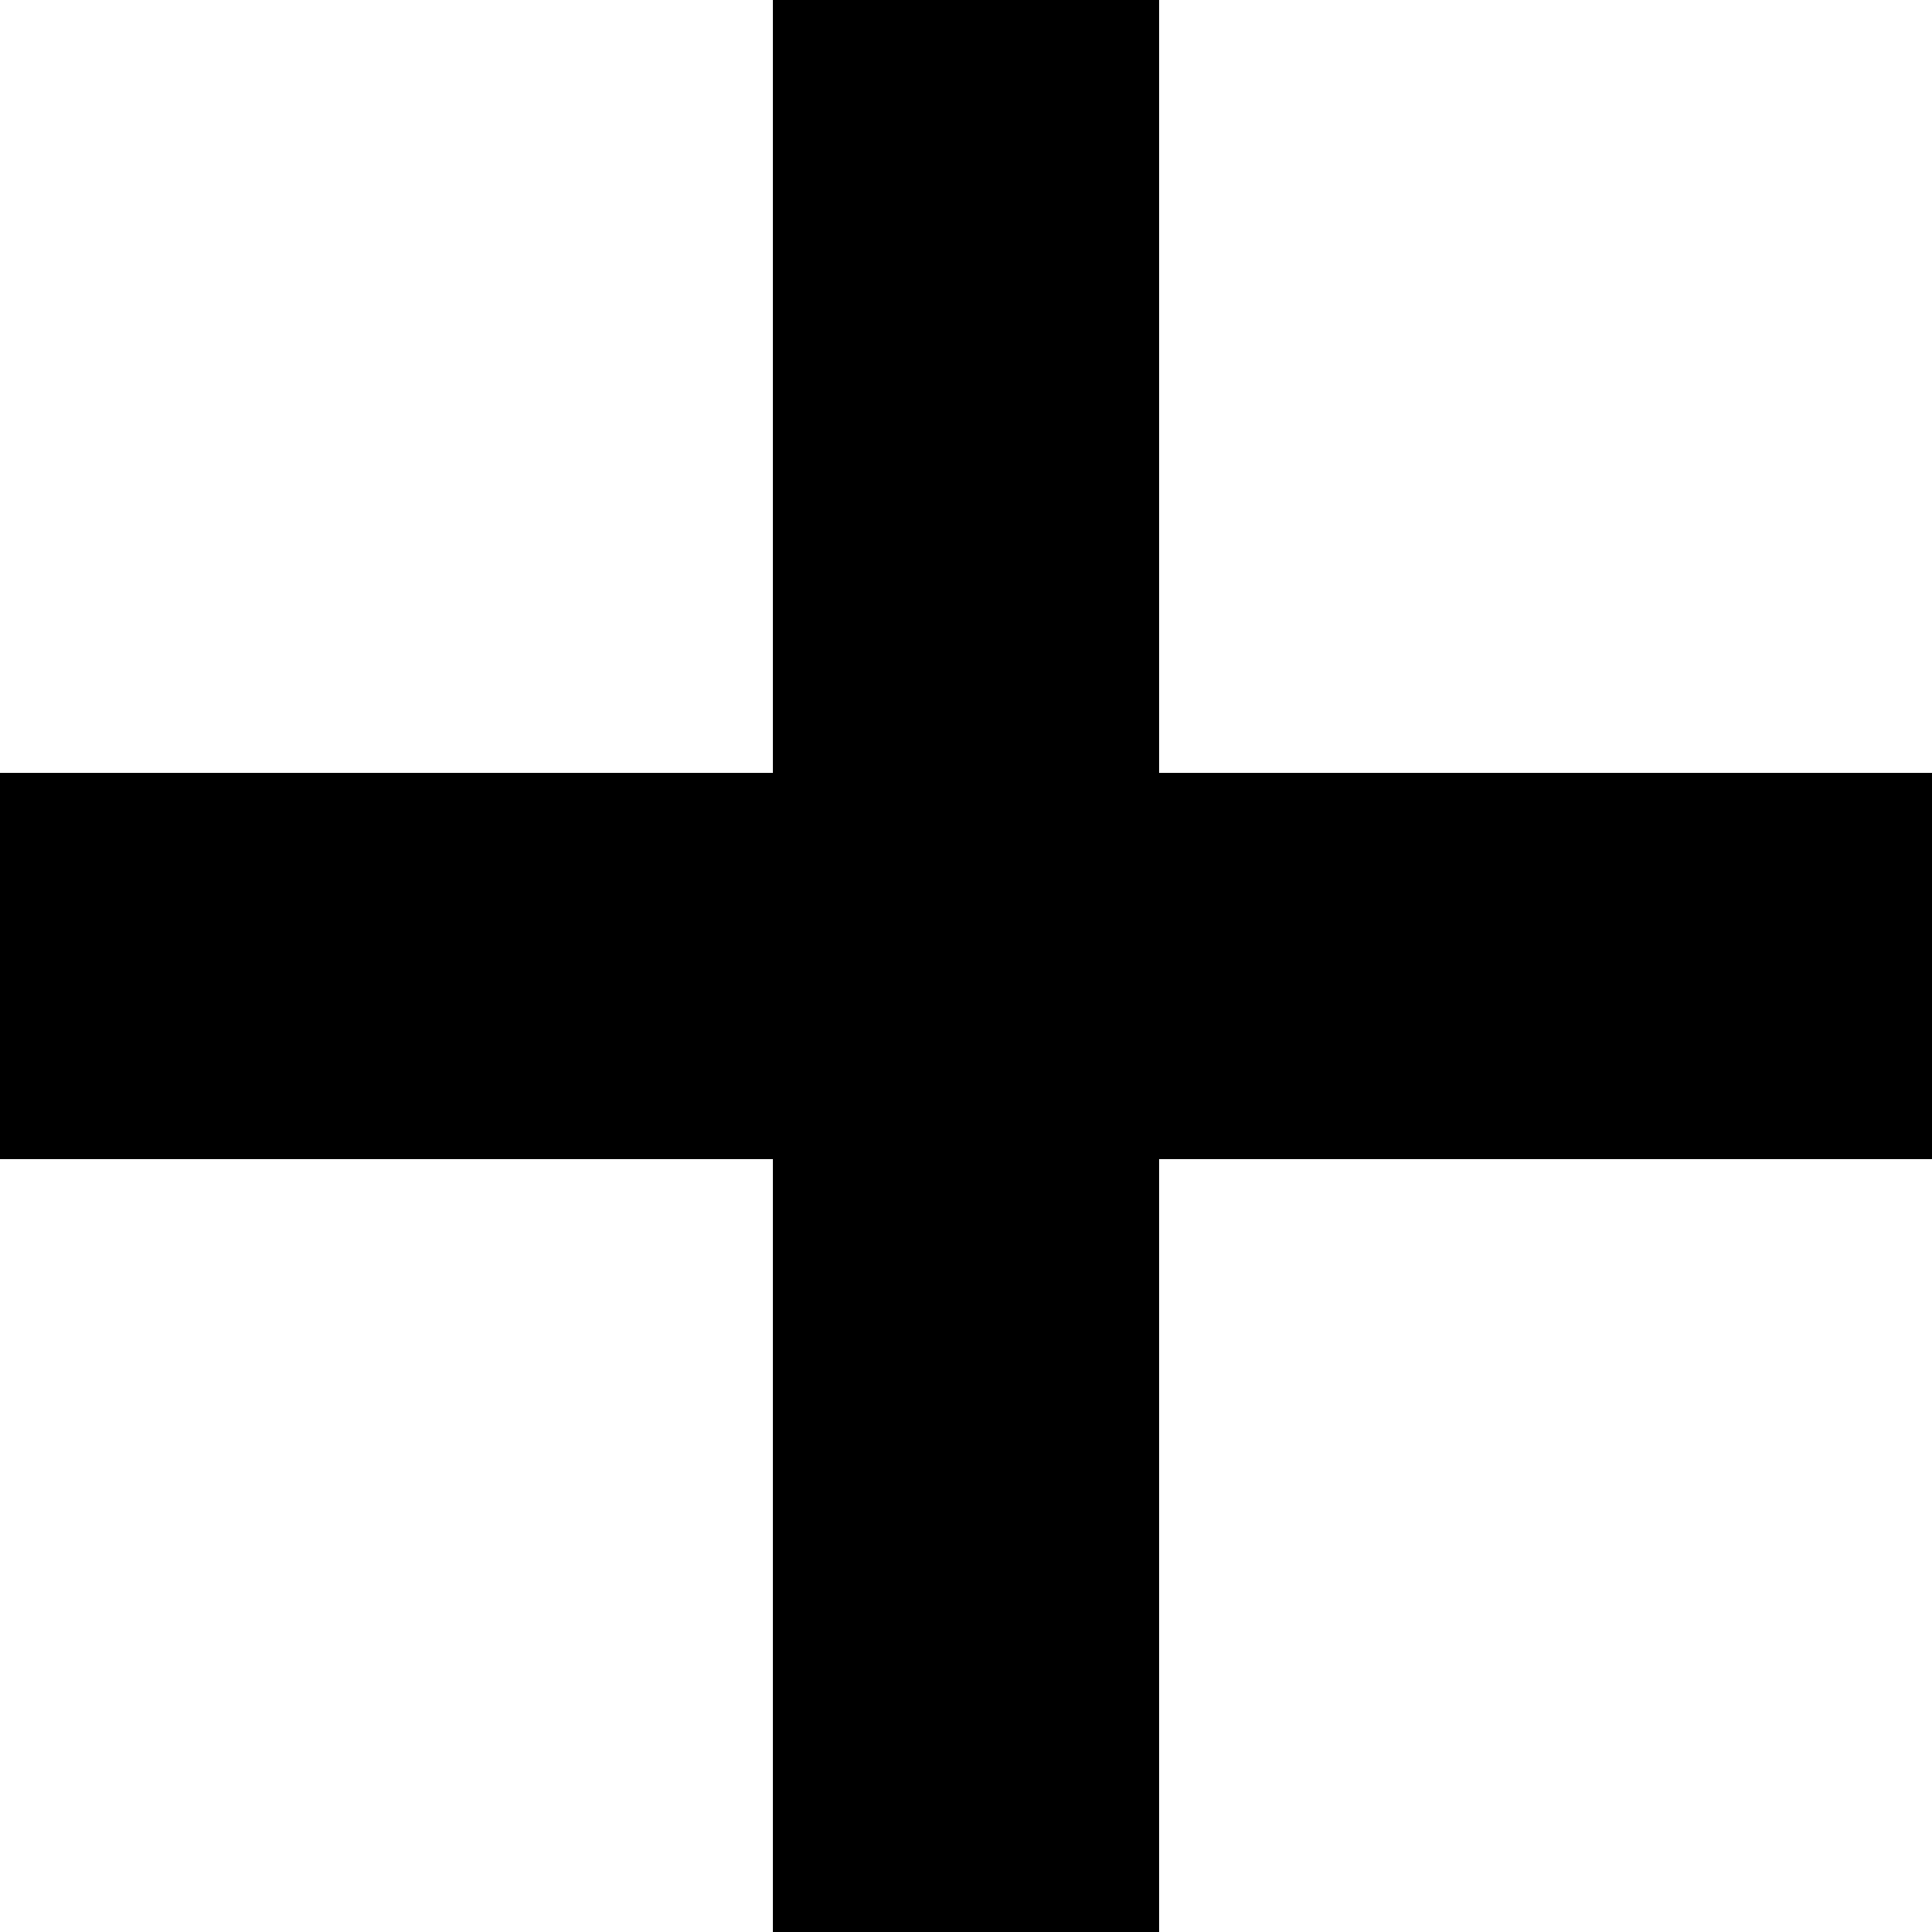
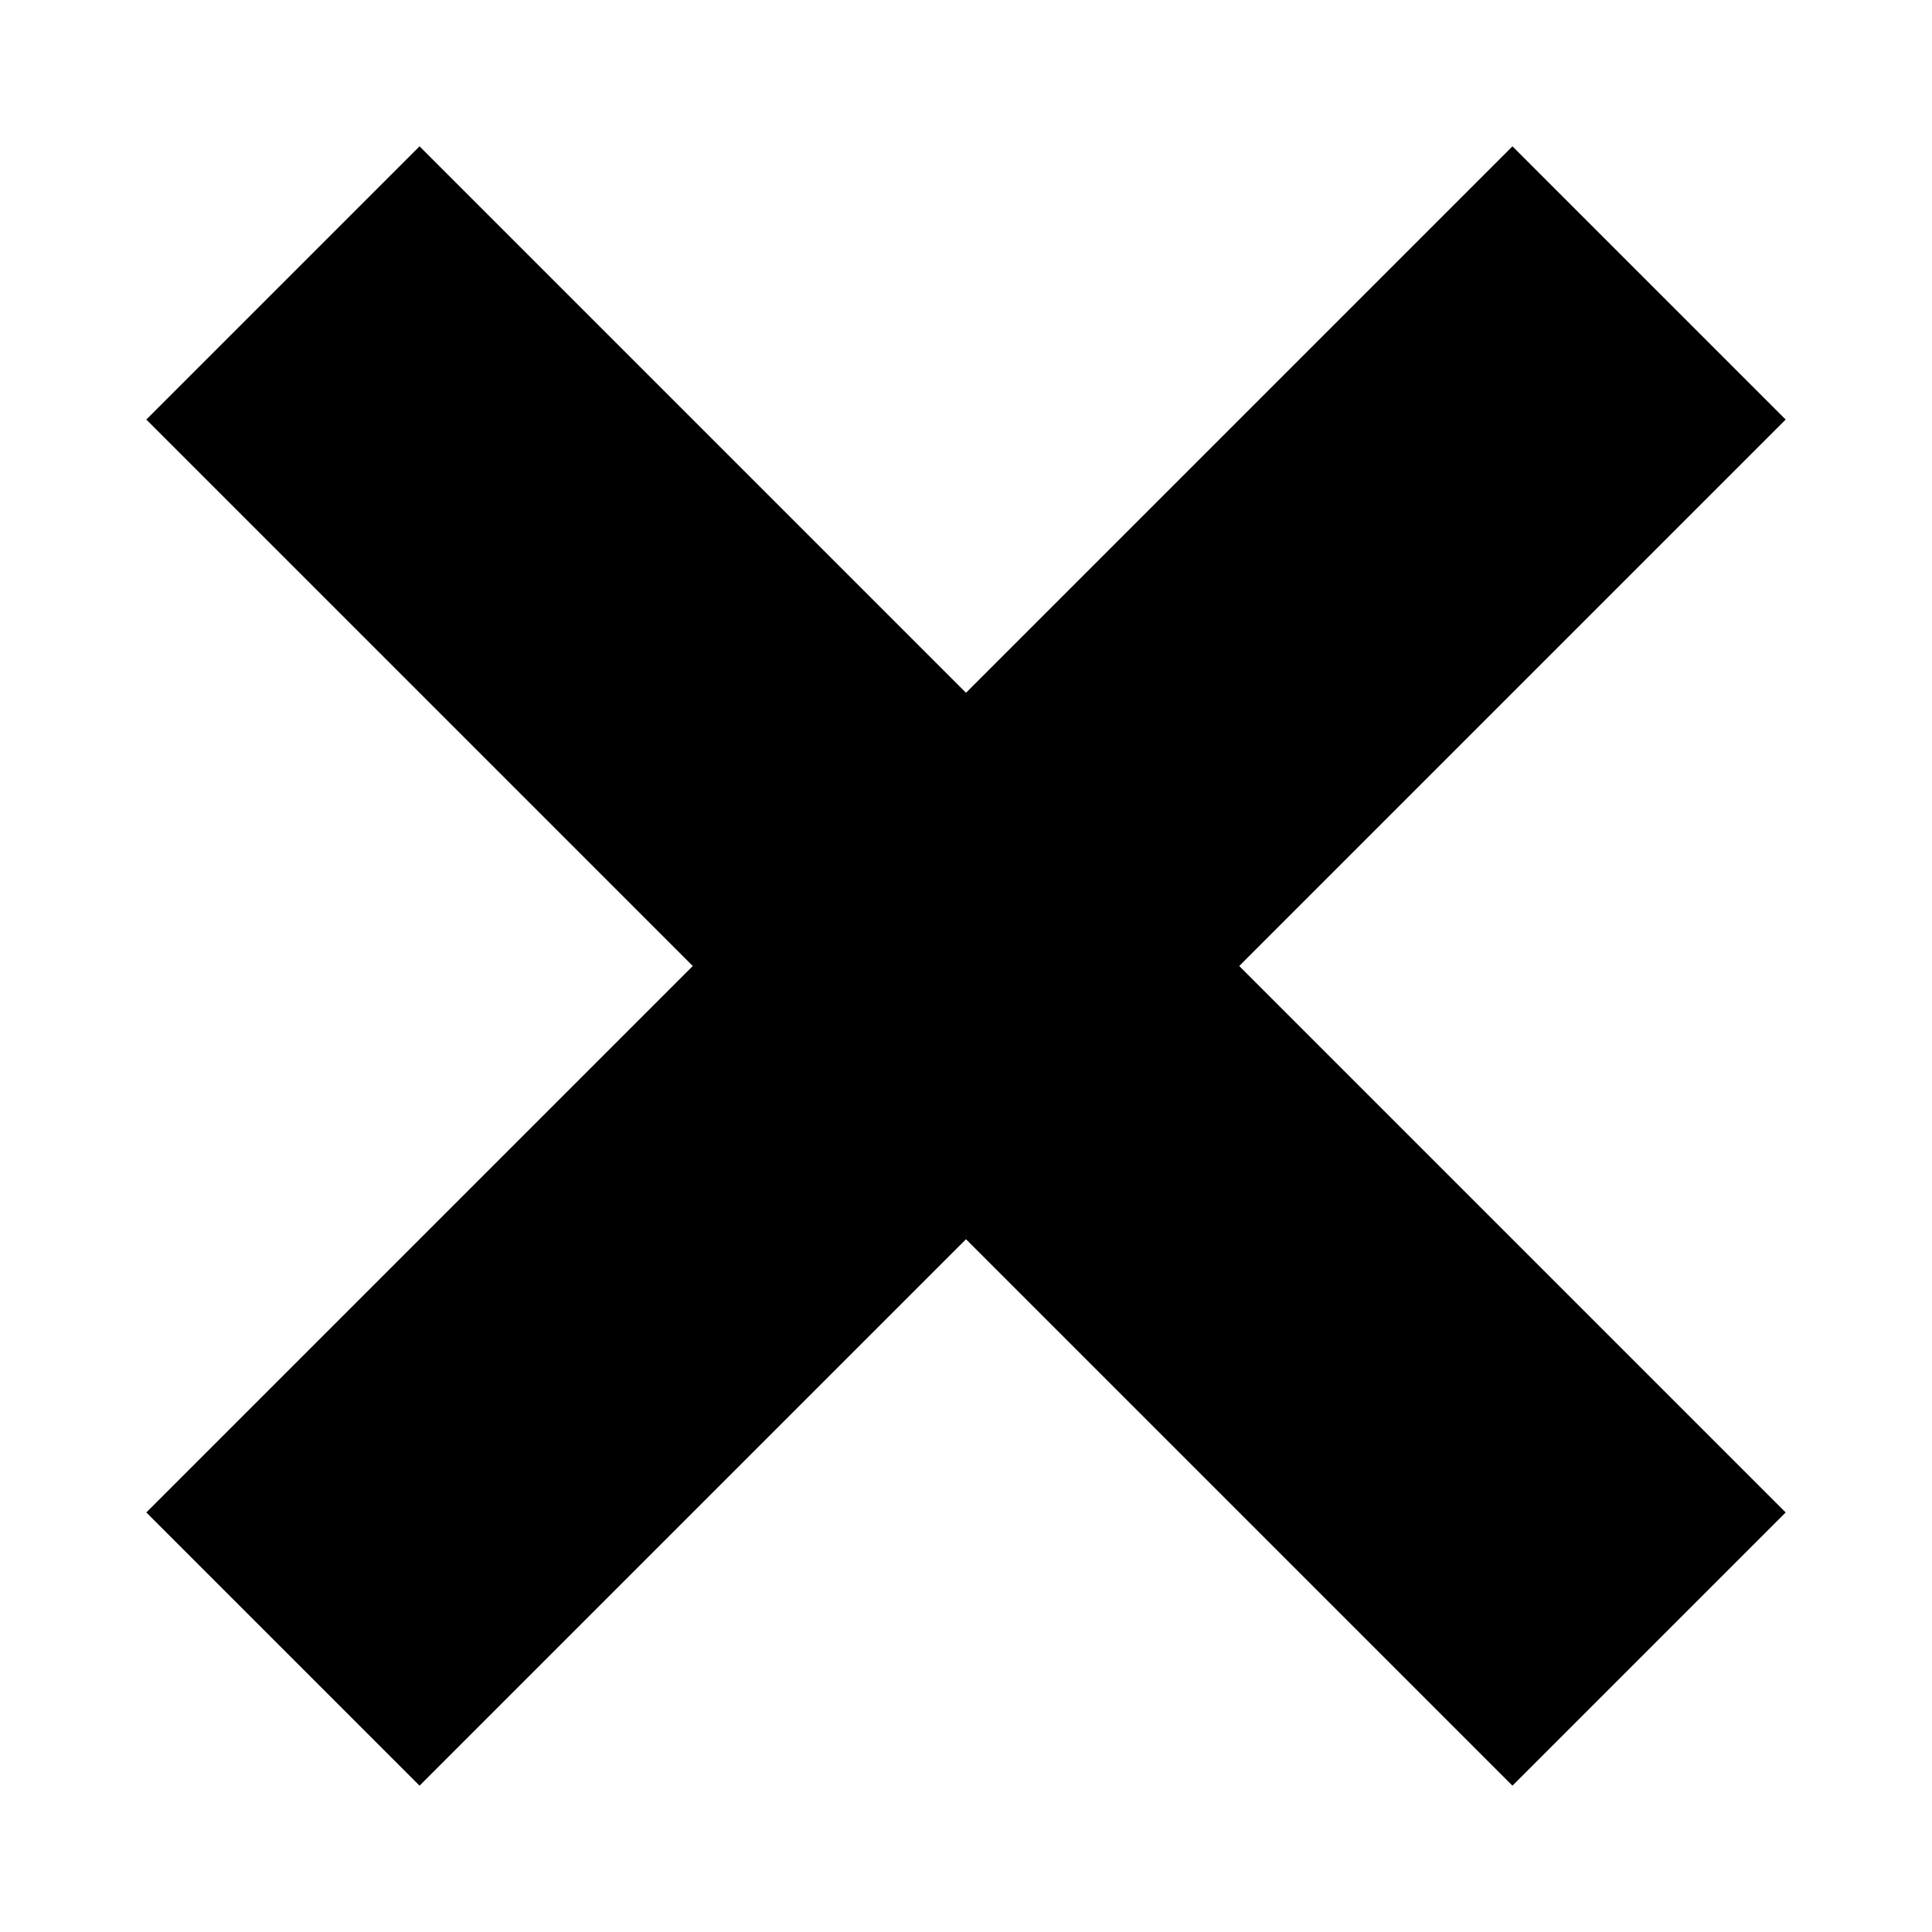
<svg xmlns="http://www.w3.org/2000/svg" version="1.1" width="500" height="500" id="svg3325">
-   <path d="m 0,0 0,100 0,100 100,0 100,0 0,-100 L 200,0 100,0 0,0 z m 300,0 0,100 0,100 100,0 100,0 0,-100 L 500,0 400,0 300,0 z M 0,300 l 0,100 0,100 100,0 100,0 0,-100 0,-100 -100,0 -100,0 z m 300,0 0,100 0,100 100,0 100,0 0,-100 0,-100 -100,0 -100,0 z" id="rect3327" style="fill:#ffffff" />
-   <path d="m 200,0 0,100 0,100 -100,0 -100,0 0,100 100,0 100,0 0,100 0,100 100,0 0,-100 0,-100 100,0 100,0 0,-100 -100,0 -100,0 0,-100 0,-100 -100,0 z" id="rect3331" style="fill:#000000" />
+   <defs id="defs7" />
+   <path d="m -0.006,-0.006 0,500.013 500.013,0 0,-500.013 z" id="rect3331-1" style="fill:#ffffff" />
+   <path d="M 391.421,37.868 320.711,108.579 250,179.289 179.289,108.579 108.579,37.868 37.868,108.579 108.579,179.289 179.289,250 108.579,320.711 37.868,391.421 108.579,462.132 179.289,391.421 250,320.711 l 70.711,70.711 70.711,70.711 70.711,-70.711 L 391.421,320.711 320.711,250 391.421,179.289 462.132,108.579 391.421,37.868 z" id="rect3331" style="fill:#000000" />
</svg>
